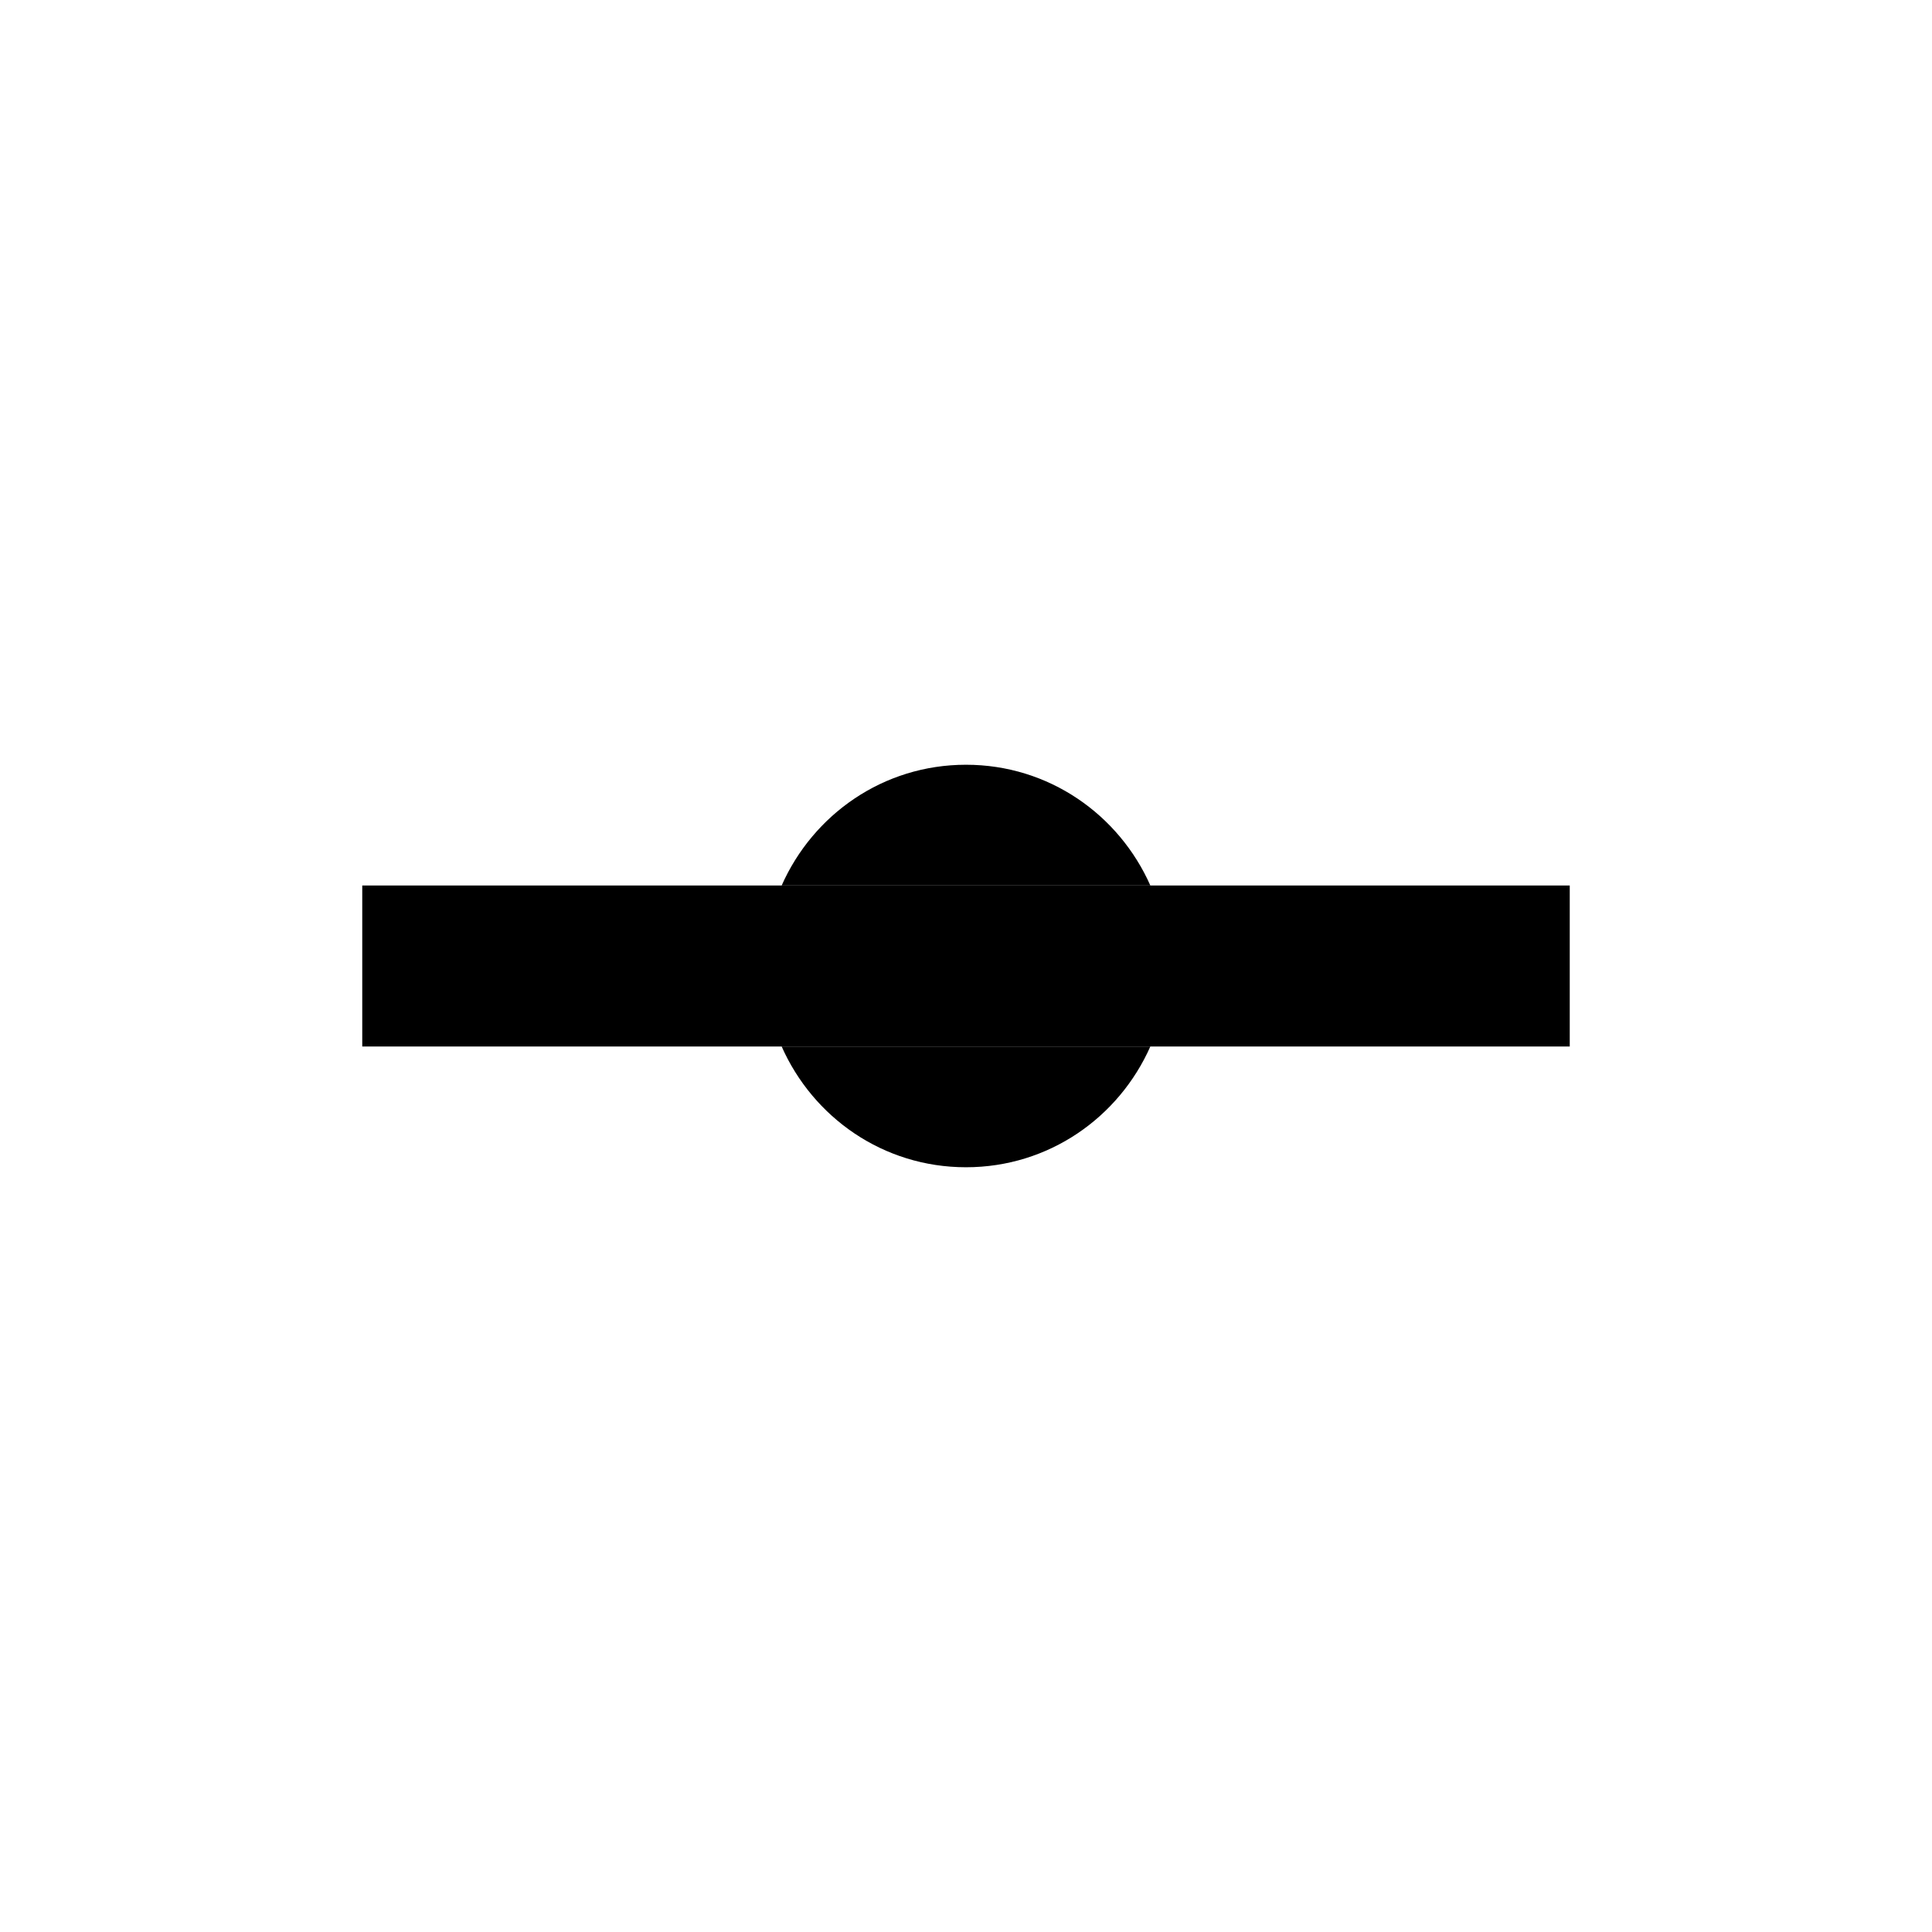
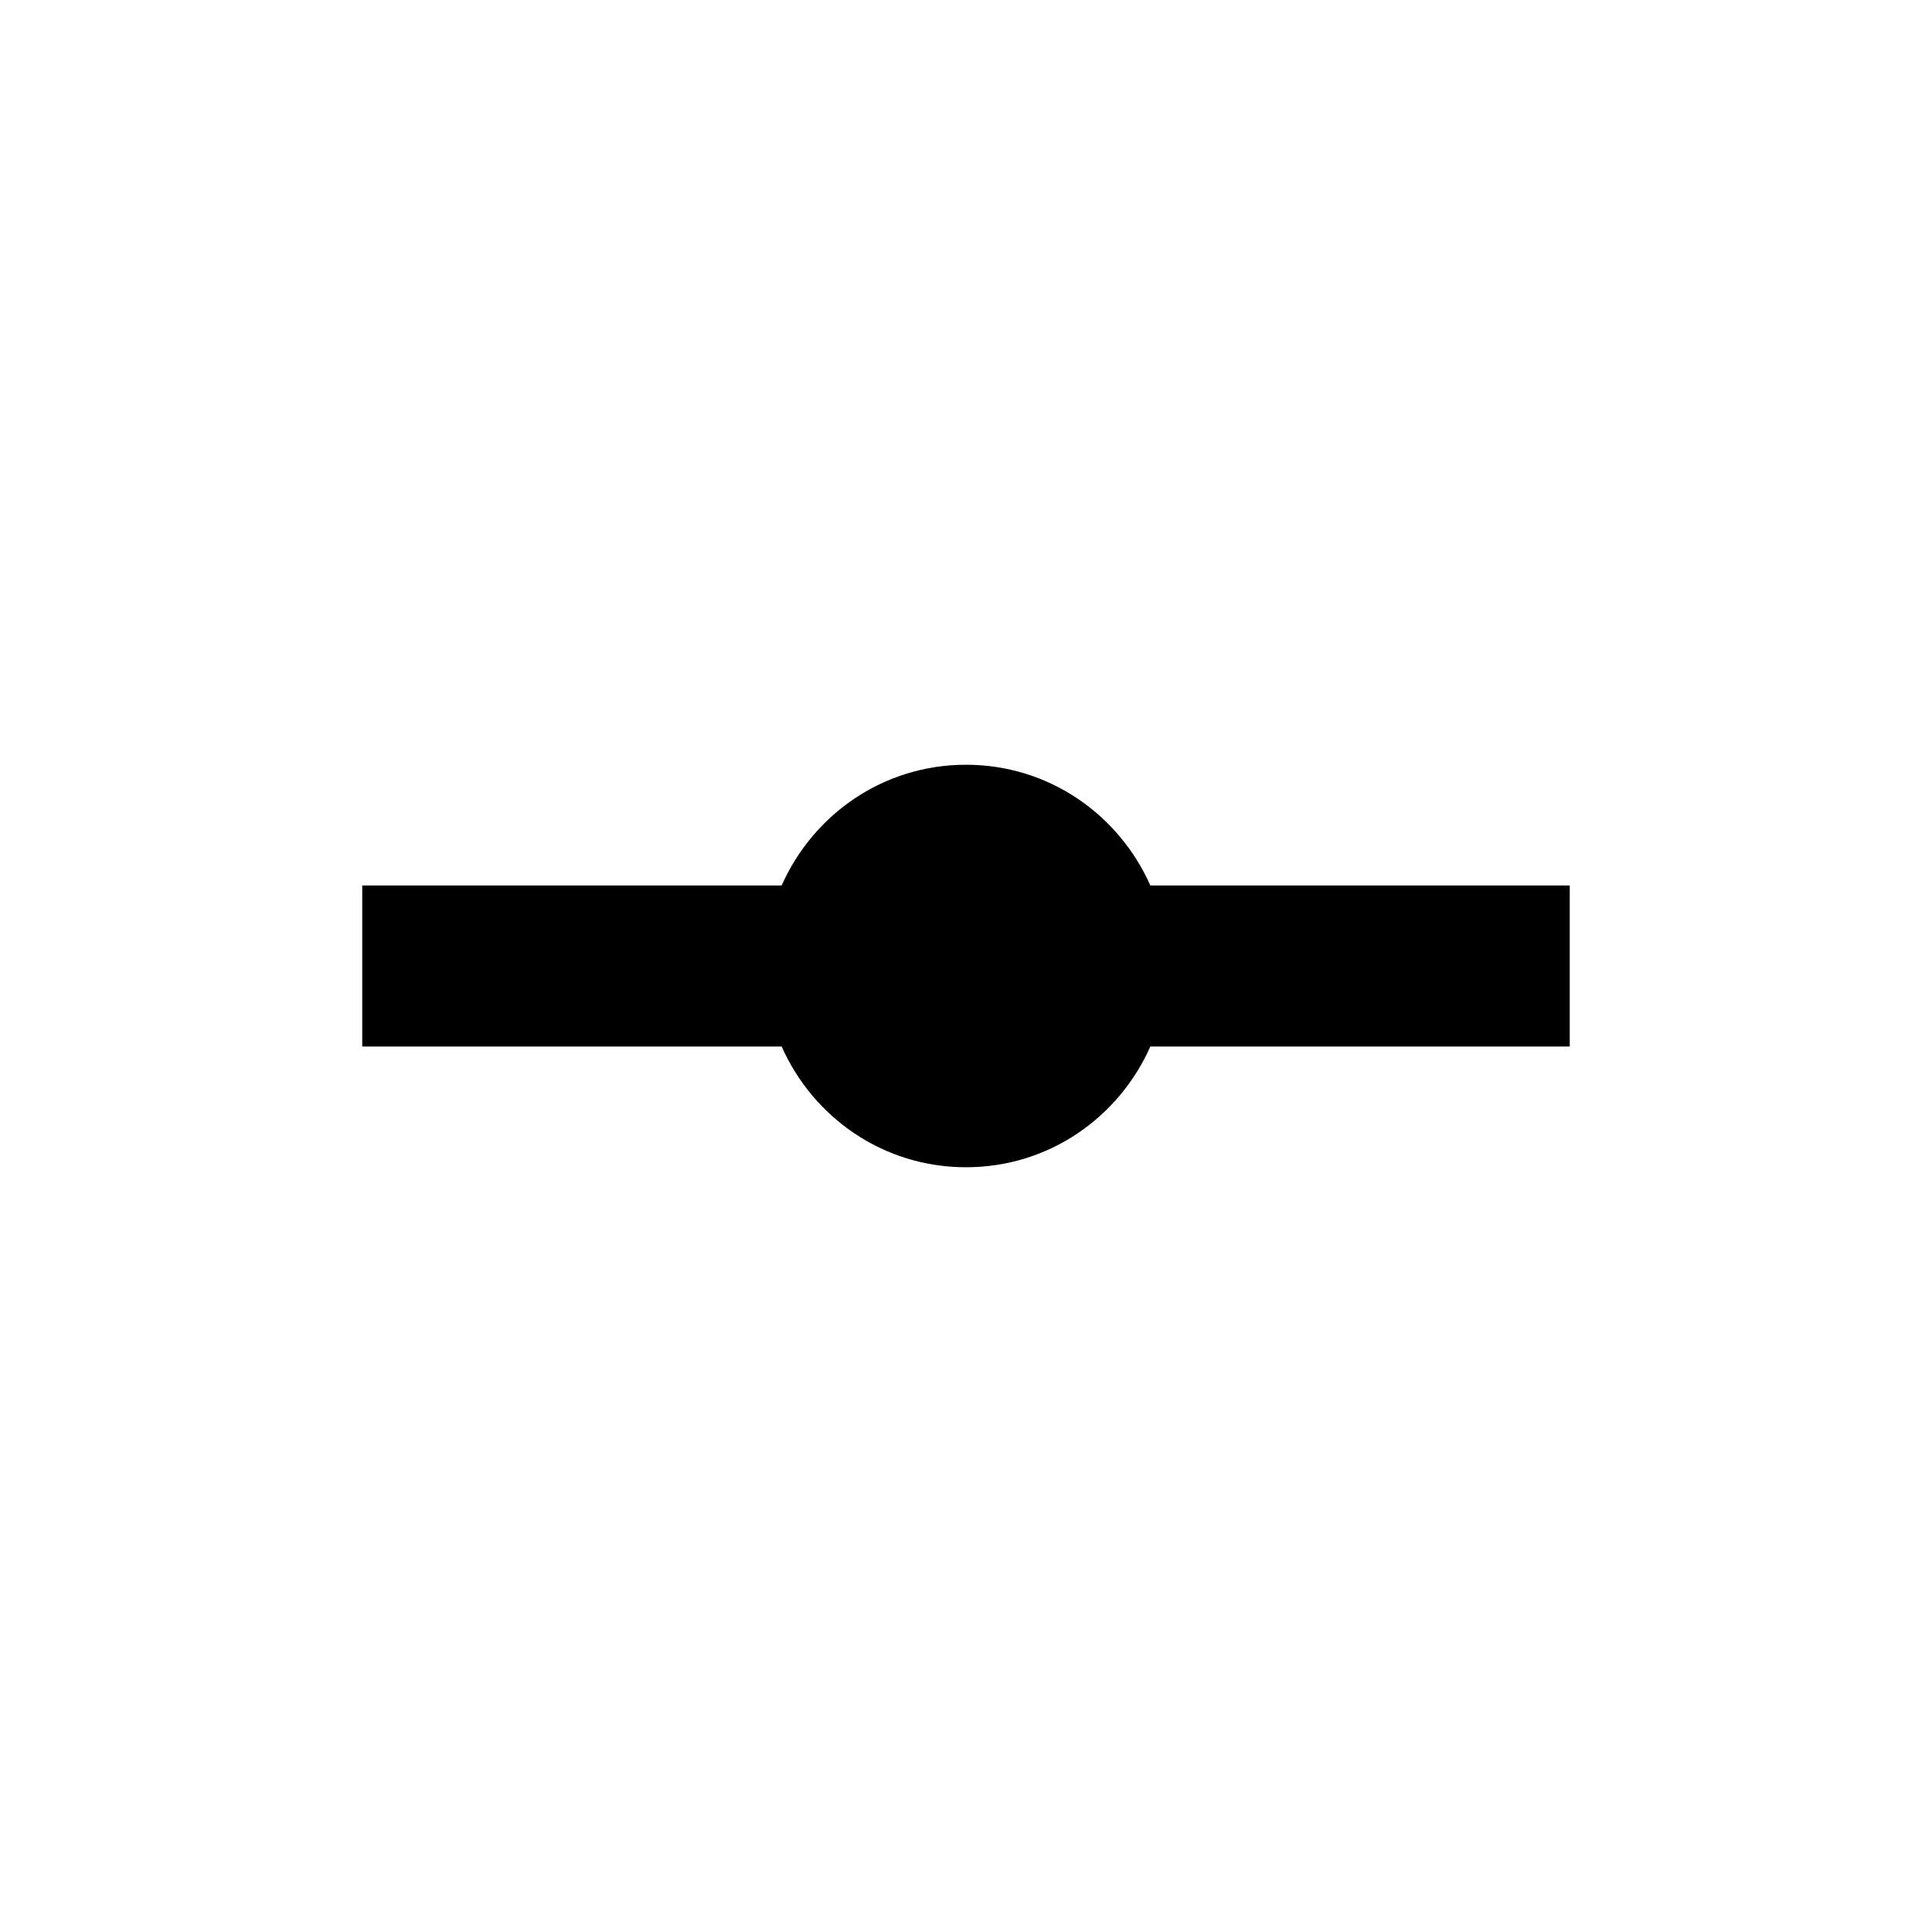
<svg xmlns="http://www.w3.org/2000/svg" version="1.1" id="Ebene_1" x="0px" y="0px" width="24px" height="24px" viewBox="0 0 24 24" enable-background="new 0 0 24 24" xml:space="preserve">
  <g>
-     <rect fill="none" width="24" height="24" />
+     <path d="M19.5,11v2h-5.21c-0.39,0.88-1.26,1.5-2.29,1.5c-1.03,0-1.9-0.62-2.29-1.5H4.5v-2h5.21c0.39-0.88,1.26-1.5,2.29-1.5    c1.03,0,1.9,0.62,2.29,1.5H19.5z" />
  </g>
-   <g>
-     <g>
-       <g>
-         <path d="M14.29,11C13.9,10.12,13.029,9.5,12,9.5c-1.03,0-1.9,0.62-2.29,1.5" />
-         <path d="M9.71,13c0.39,0.88,1.26,1.5,2.29,1.5c1.029,0,1.9-0.62,2.29-1.5" />
-         <path d="M4.5,14.5" />
-         <path d="M2,12" />
-         <path d="M4.5,9.5" />
-       </g>
-     </g>
-   </g>
-   <rect x="4.5" y="11" width="15" height="2" />
</svg>
